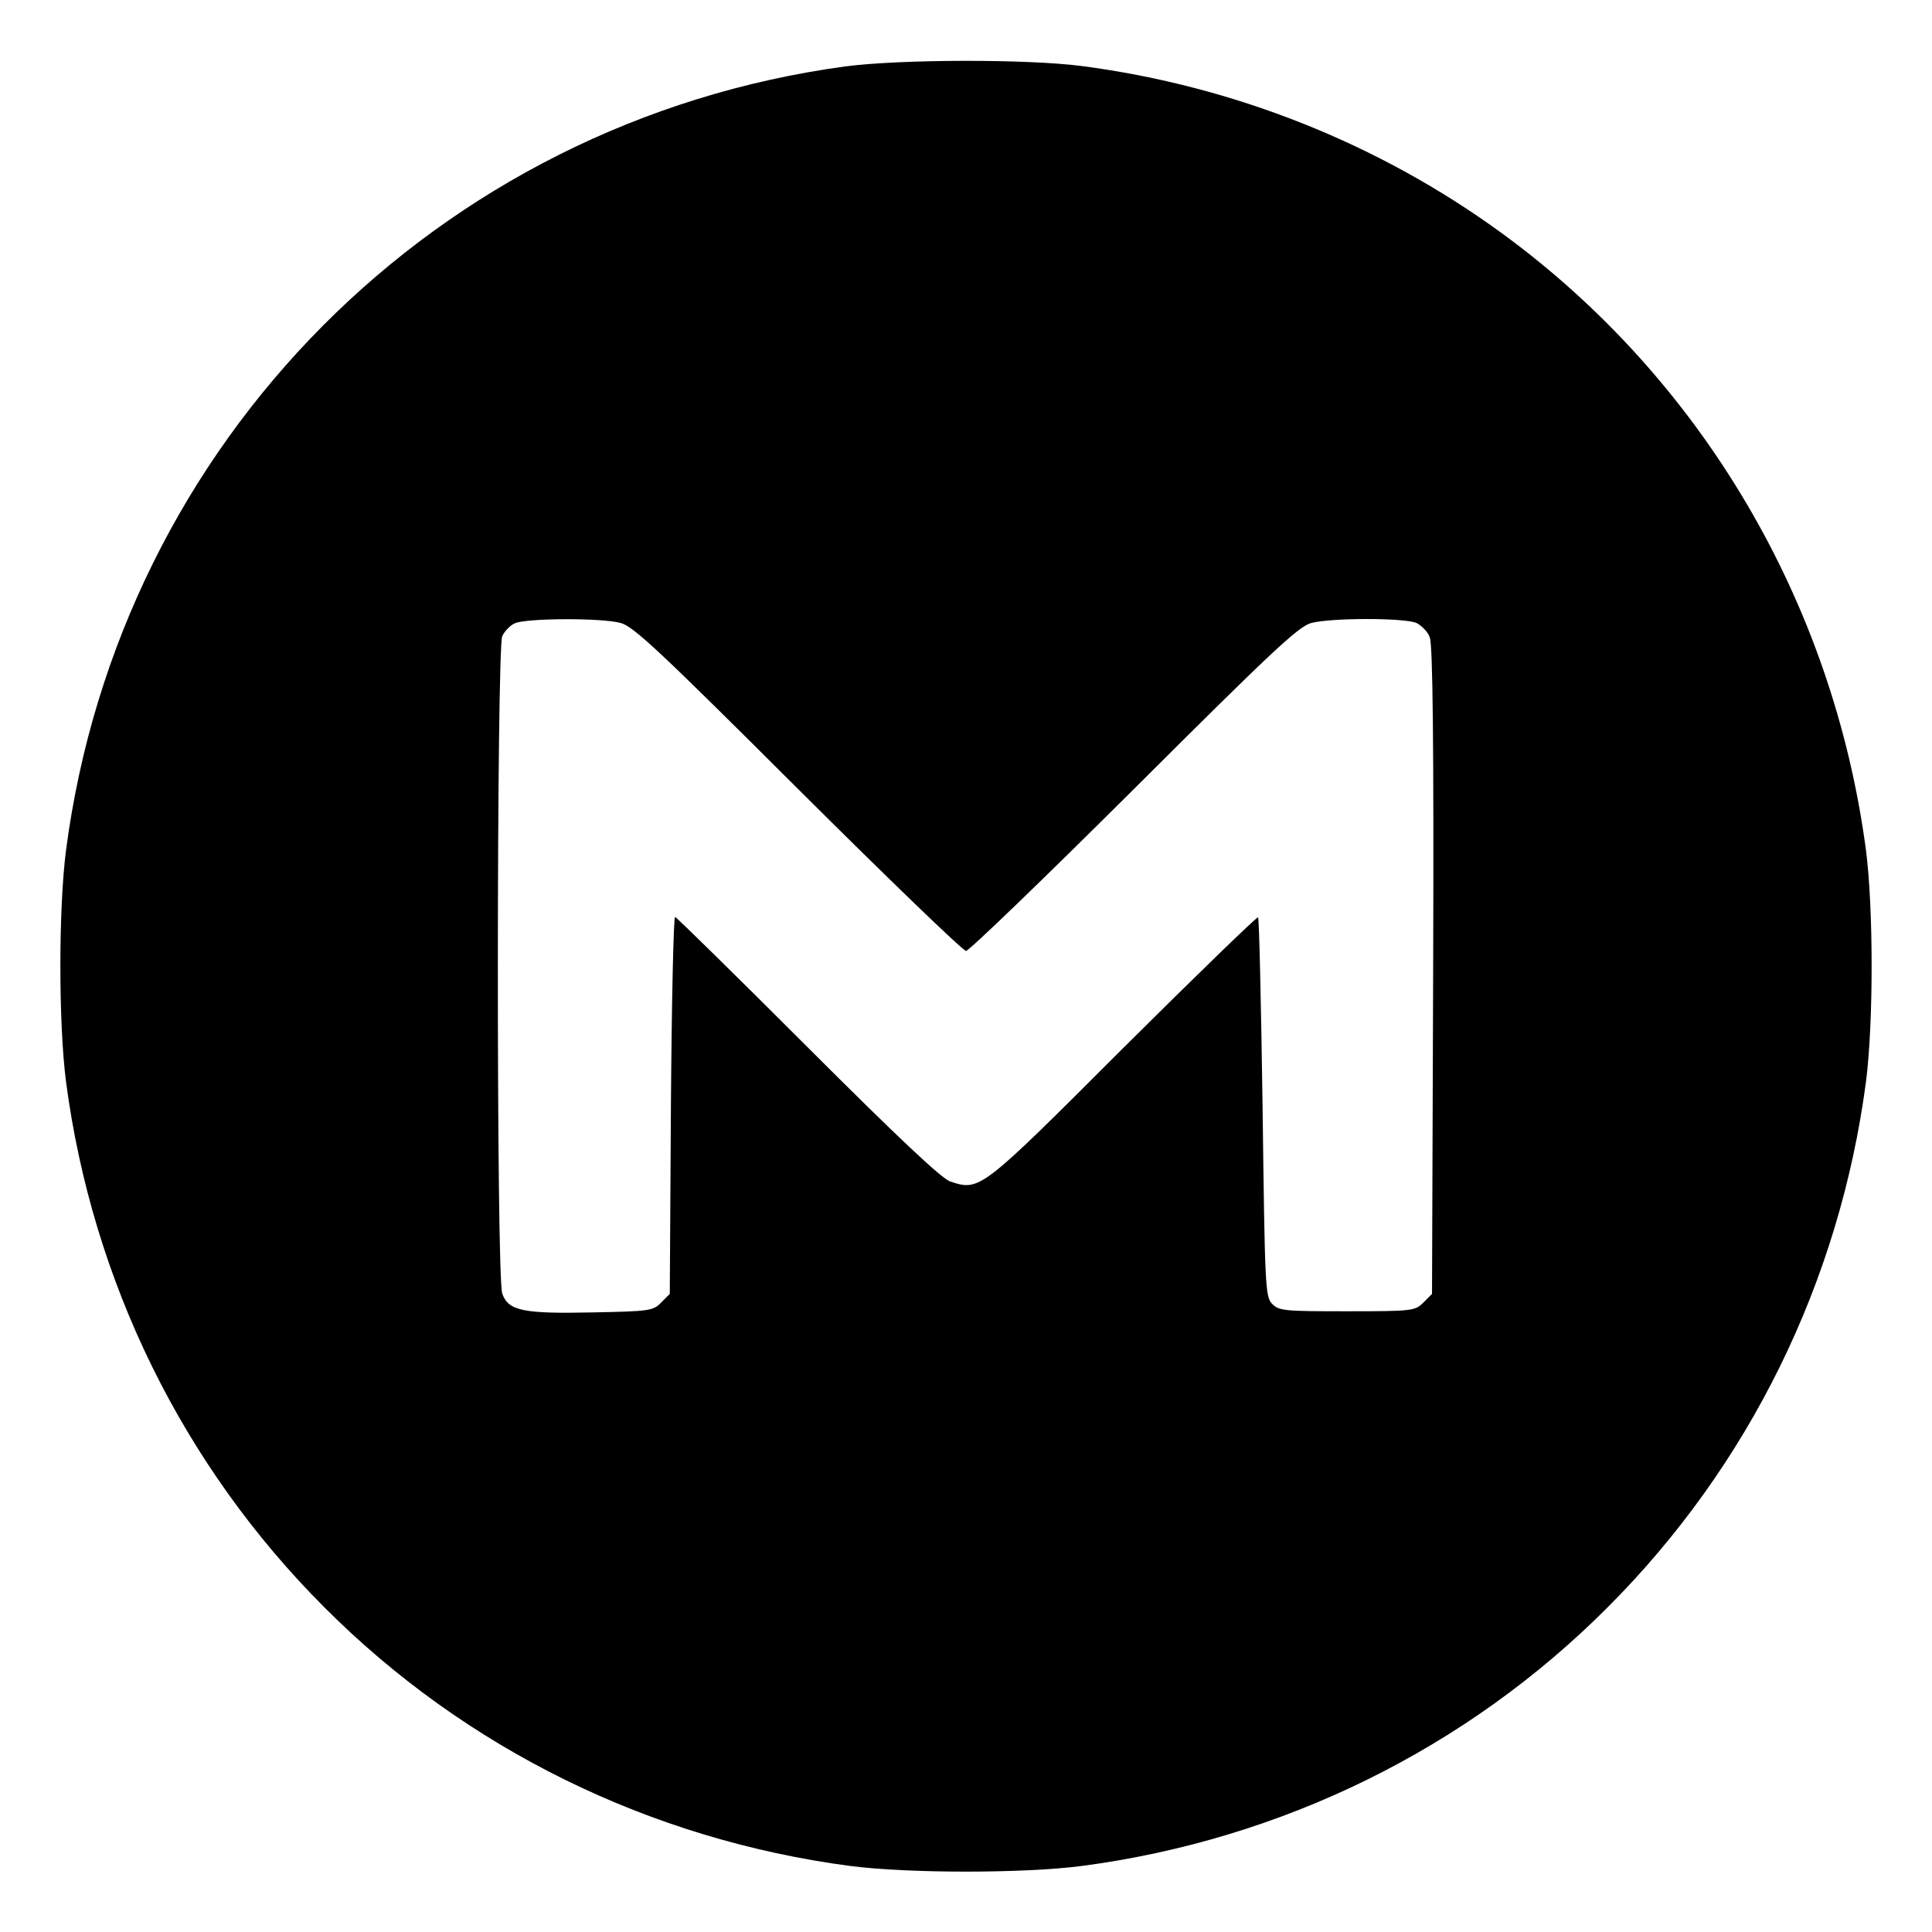
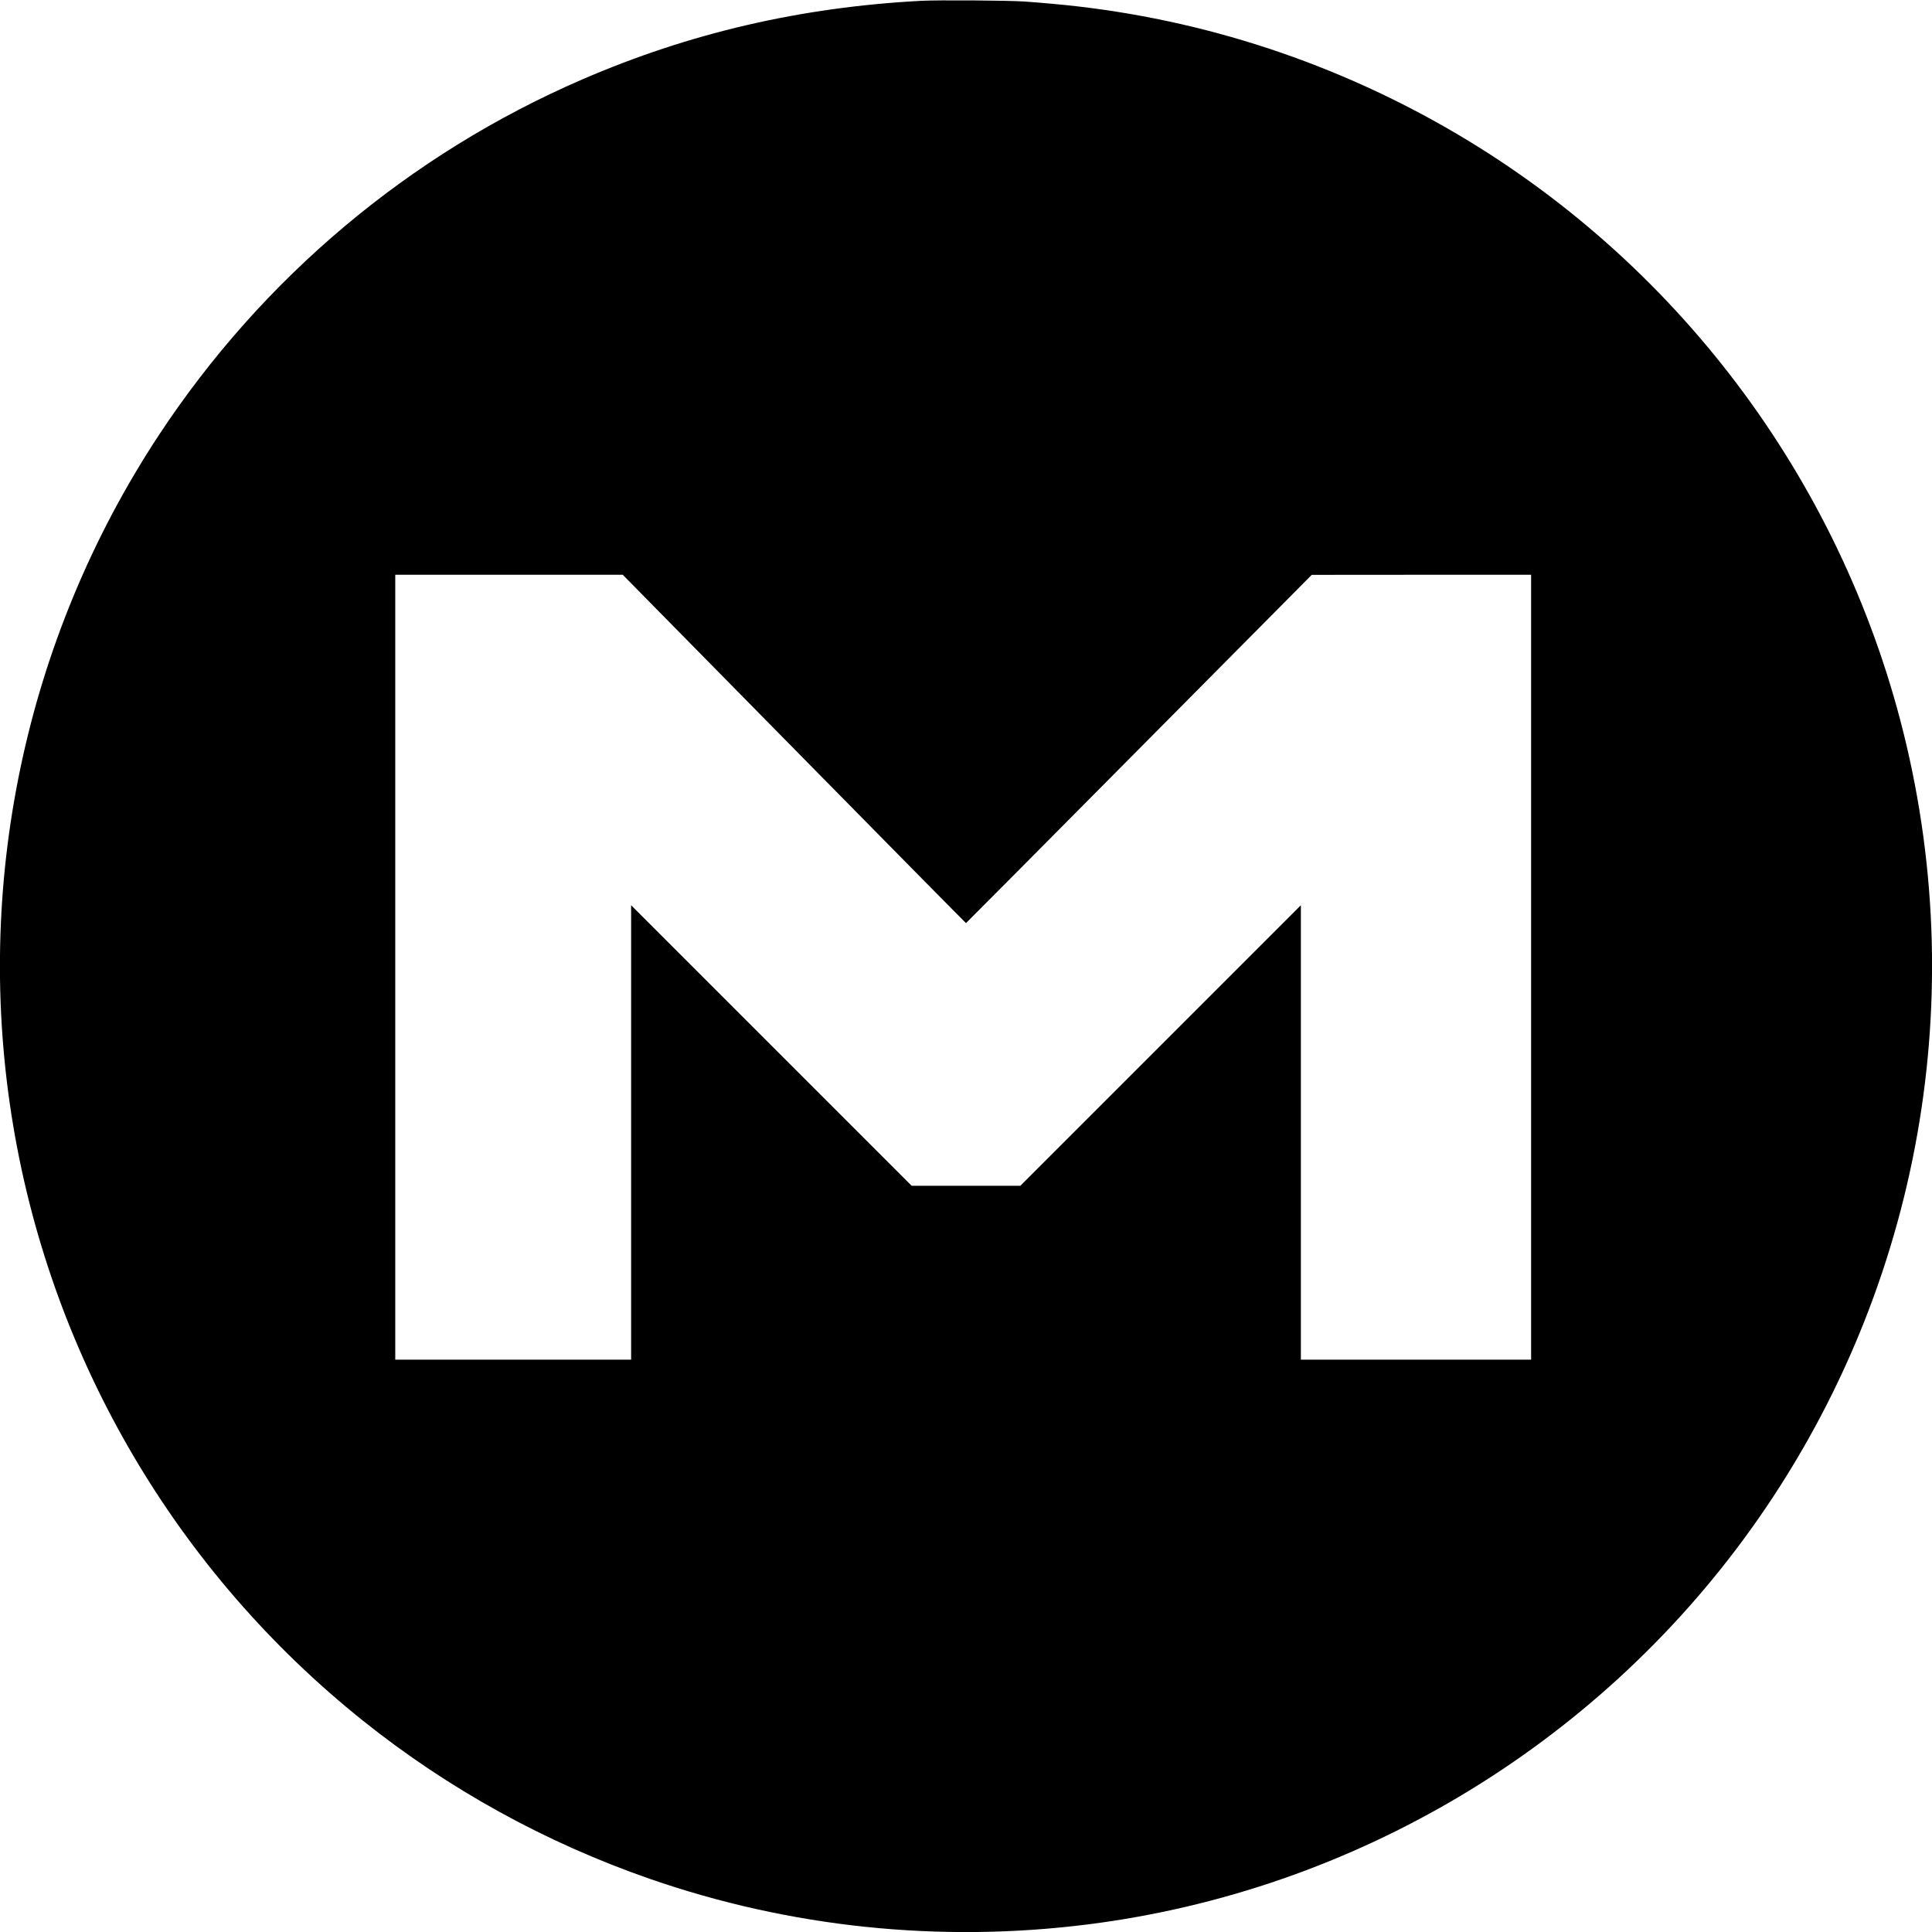
- <svg xmlns="http://www.w3.org/2000/svg" version="1.0" width="512pt" height="512pt" viewBox="0 0 512 512" preserveAspectRatio="xMidYMid meet">
-   <g transform="translate(0,512) scale(0.1,-0.1)" fill="#000000" stroke="none">
-     <path d="M2240 4944 c-1081 -147 -1923 -994 -2065 -2077 -20 -155 -20 -459 0 -614 70 -530 310 -1018 685 -1393 374 -375 863 -615 1393 -685 155 -20 459 -20 614 0 530 70 1019 310 1393 685 375 375 615 863 685 1393 20 155 20 459 0 614 -87 656 -435 1248 -965 1635 -325 237 -709 390 -1113 443 -148 19 -481 18 -627 -1z m-595 -1475 c34 -9 105 -76 470 -440 237 -236 437 -429 445 -429 8 0 208 193 445 429 365 364 436 431 470 440 53 14 247 14 279 0 13 -7 30 -23 35 -38 8 -18 11 -284 9 -883 l-3 -857 -23 -23 c-22 -22 -29 -23 -202 -23 -166 0 -181 1 -199 20 -18 19 -19 46 -25 520 -4 274 -9 501 -12 504 -2 3 -163 -153 -357 -346 -380 -380 -380 -380 -459 -354 -23 8 -138 116 -378 356 -190 190 -348 345 -351 345 -4 0 -9 -225 -11 -500 l-3 -499 -23 -23 c-21 -22 -32 -23 -180 -26 -186 -4 -225 4 -241 50 -16 44 -15 1707 0 1742 6 13 21 29 33 34 28 14 231 15 281 1z" />
+ <svg xmlns="http://www.w3.org/2000/svg" version="1.0" width="2400pt" height="2400pt" viewBox="0 0 2400 2400" preserveAspectRatio="xMidYMid meet">
+   <g transform="translate(0,2400) scale(0.1,-0.1)" fill="#000000" stroke="none">
+     <path d="M11445 23990 c-1497 -79 -2877 -399 -4215 -978 -2145 -928 -3975 -2468 -5263 -4427 -1660 -2526 -2304 -5595 -1801 -8580 490 -2908 2037 -5537 4344 -7381 1061 -849 2270 -1515 3560 -1963 1745 -606 3607 -799 5449 -566 3297 418 6290 2203 8231 4908 2055 2865 2746 6481 1894 9902 -788 3163 -2838 5877 -5664 7500 -1514 869 -3186 1396 -4920 1549 -96 9 -245 21 -330 27 -199 14 -1076 20 -1285 9z m-1579 -9294 c1171 -1190 2131 -2163 2134 -2163 3 1 971 975 2150 2164 l2145 2162 1363 1 1362 0 0 -4875 0 -4875 -1430 0 -1430 0 0 2822 0 2823 -1743 -1743 -1742 -1742 -675 0 -675 0 -1742 1742 -1743 1743 0 -2823 0 -2822 -1465 0 -1465 0 0 4875 0 4875 1413 0 1413 0 2130 -2164z" />
  </g>
</svg>
